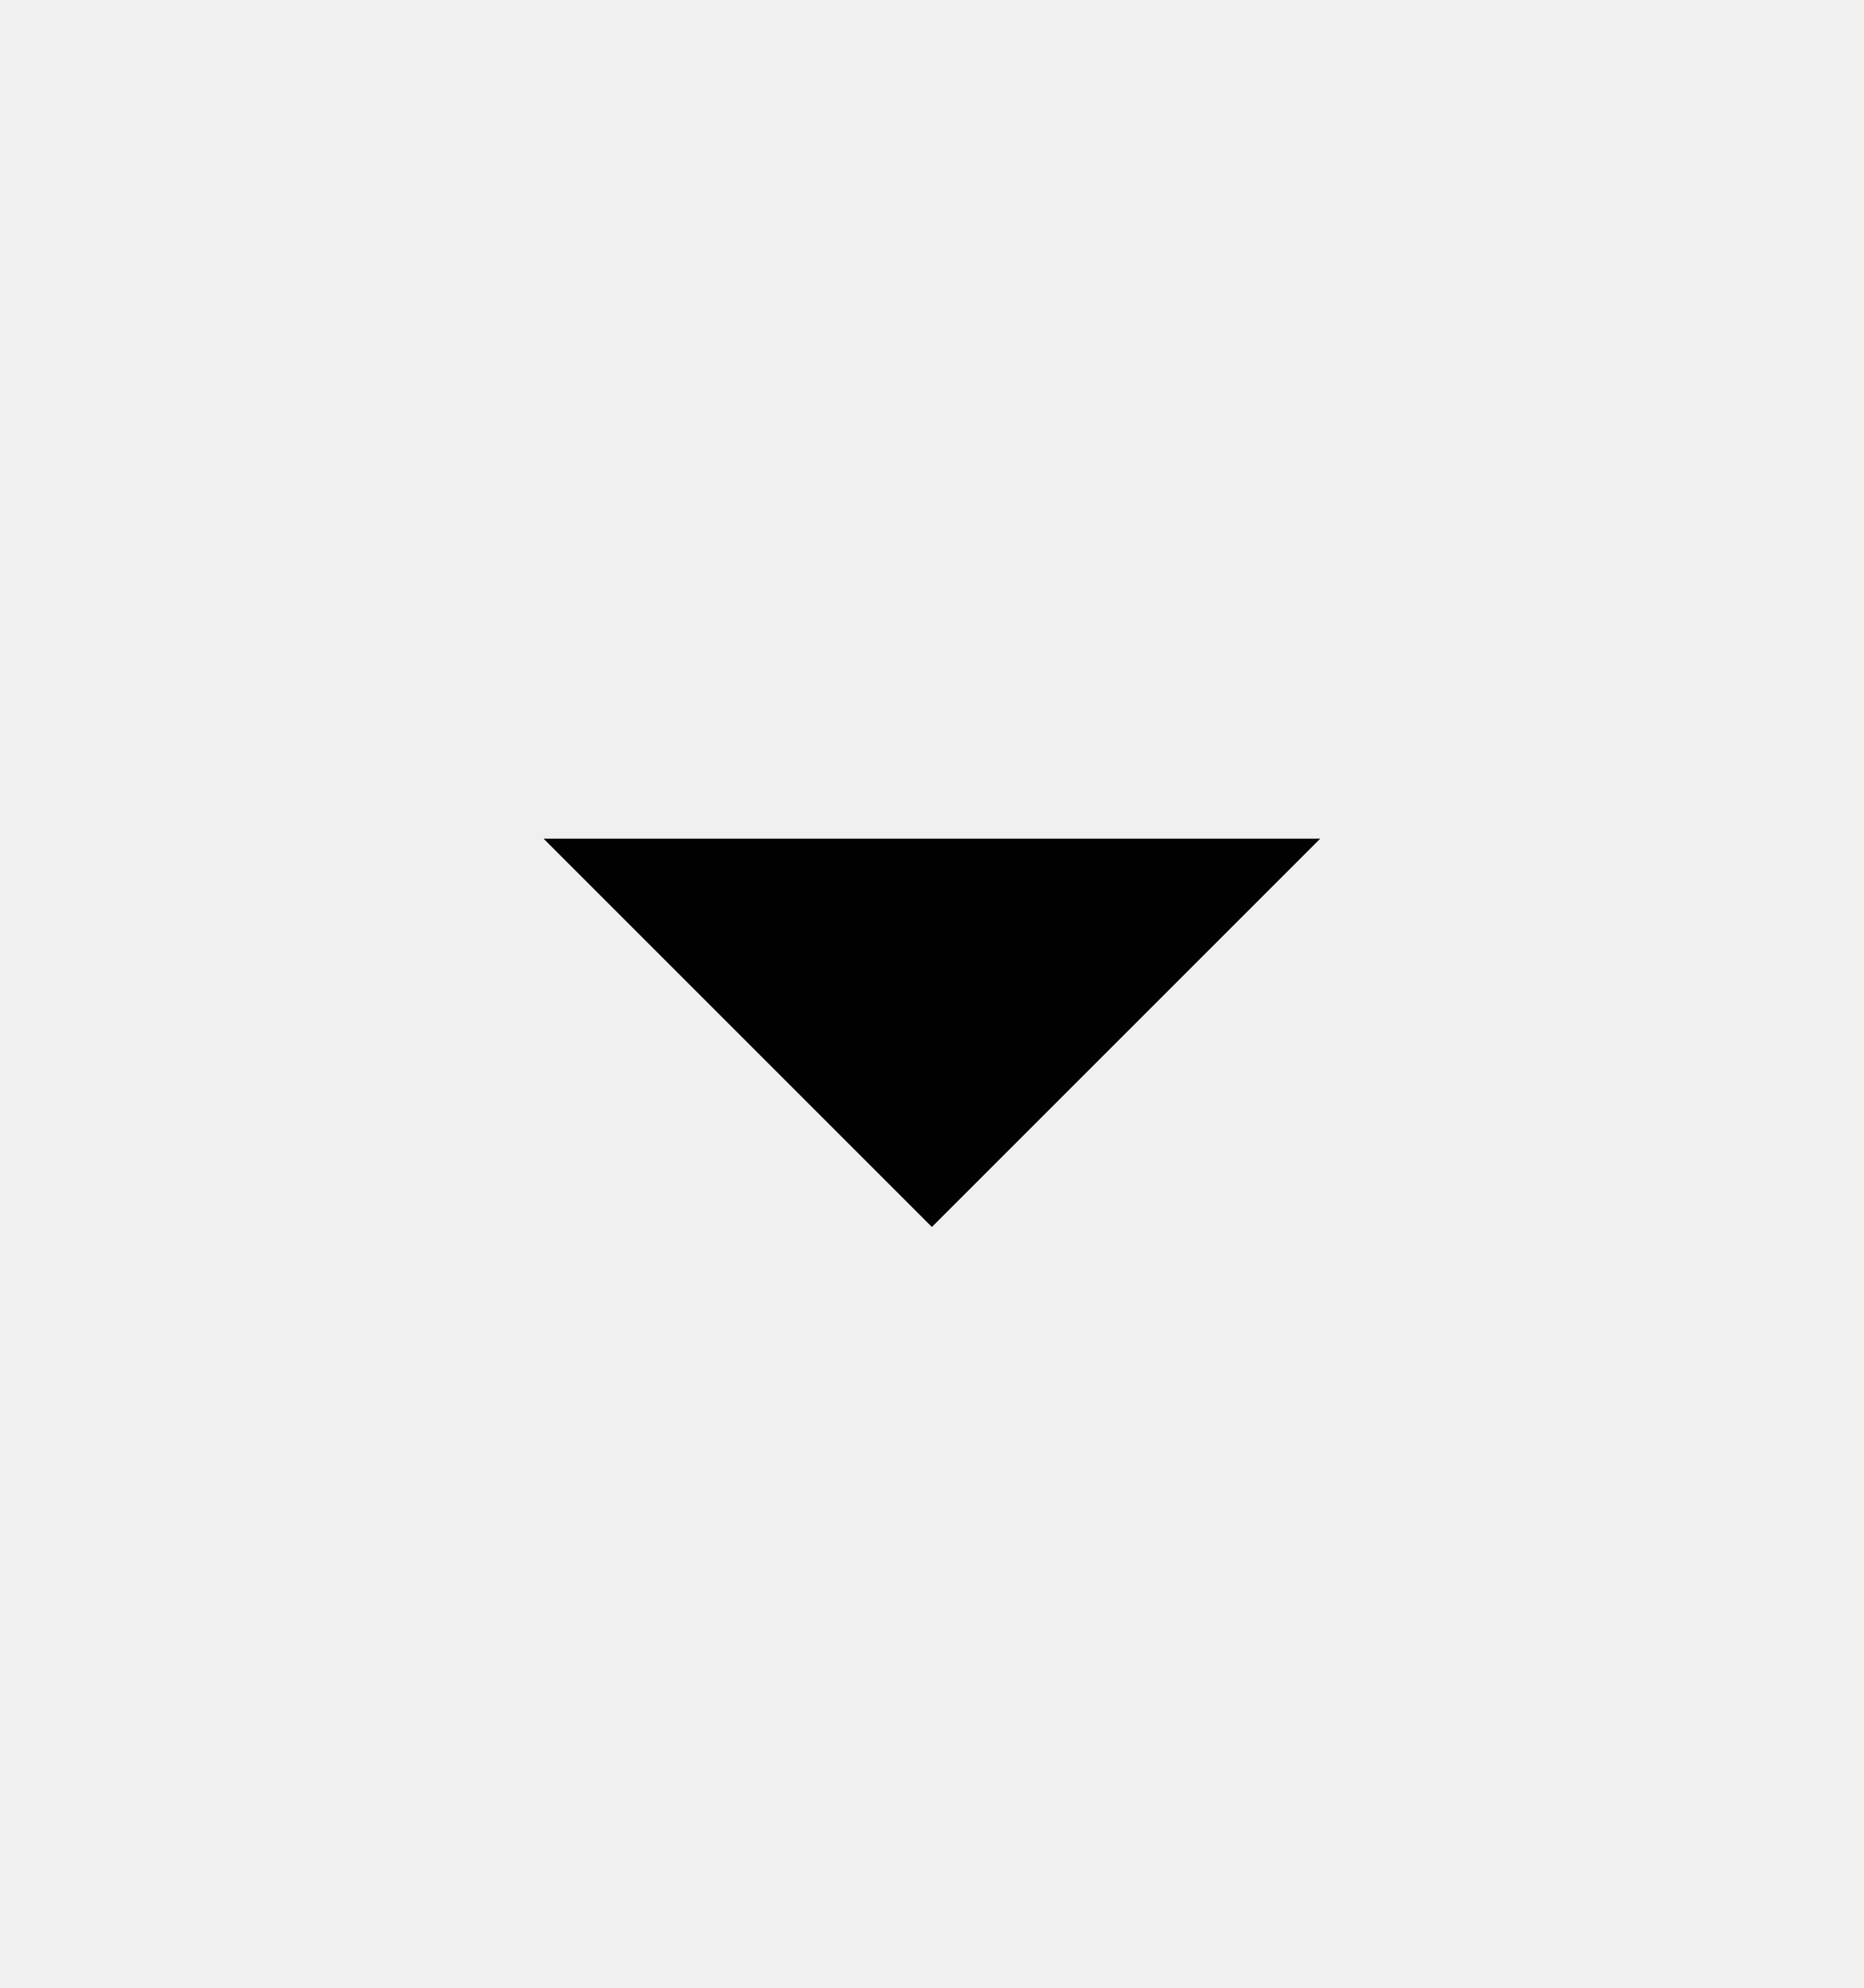
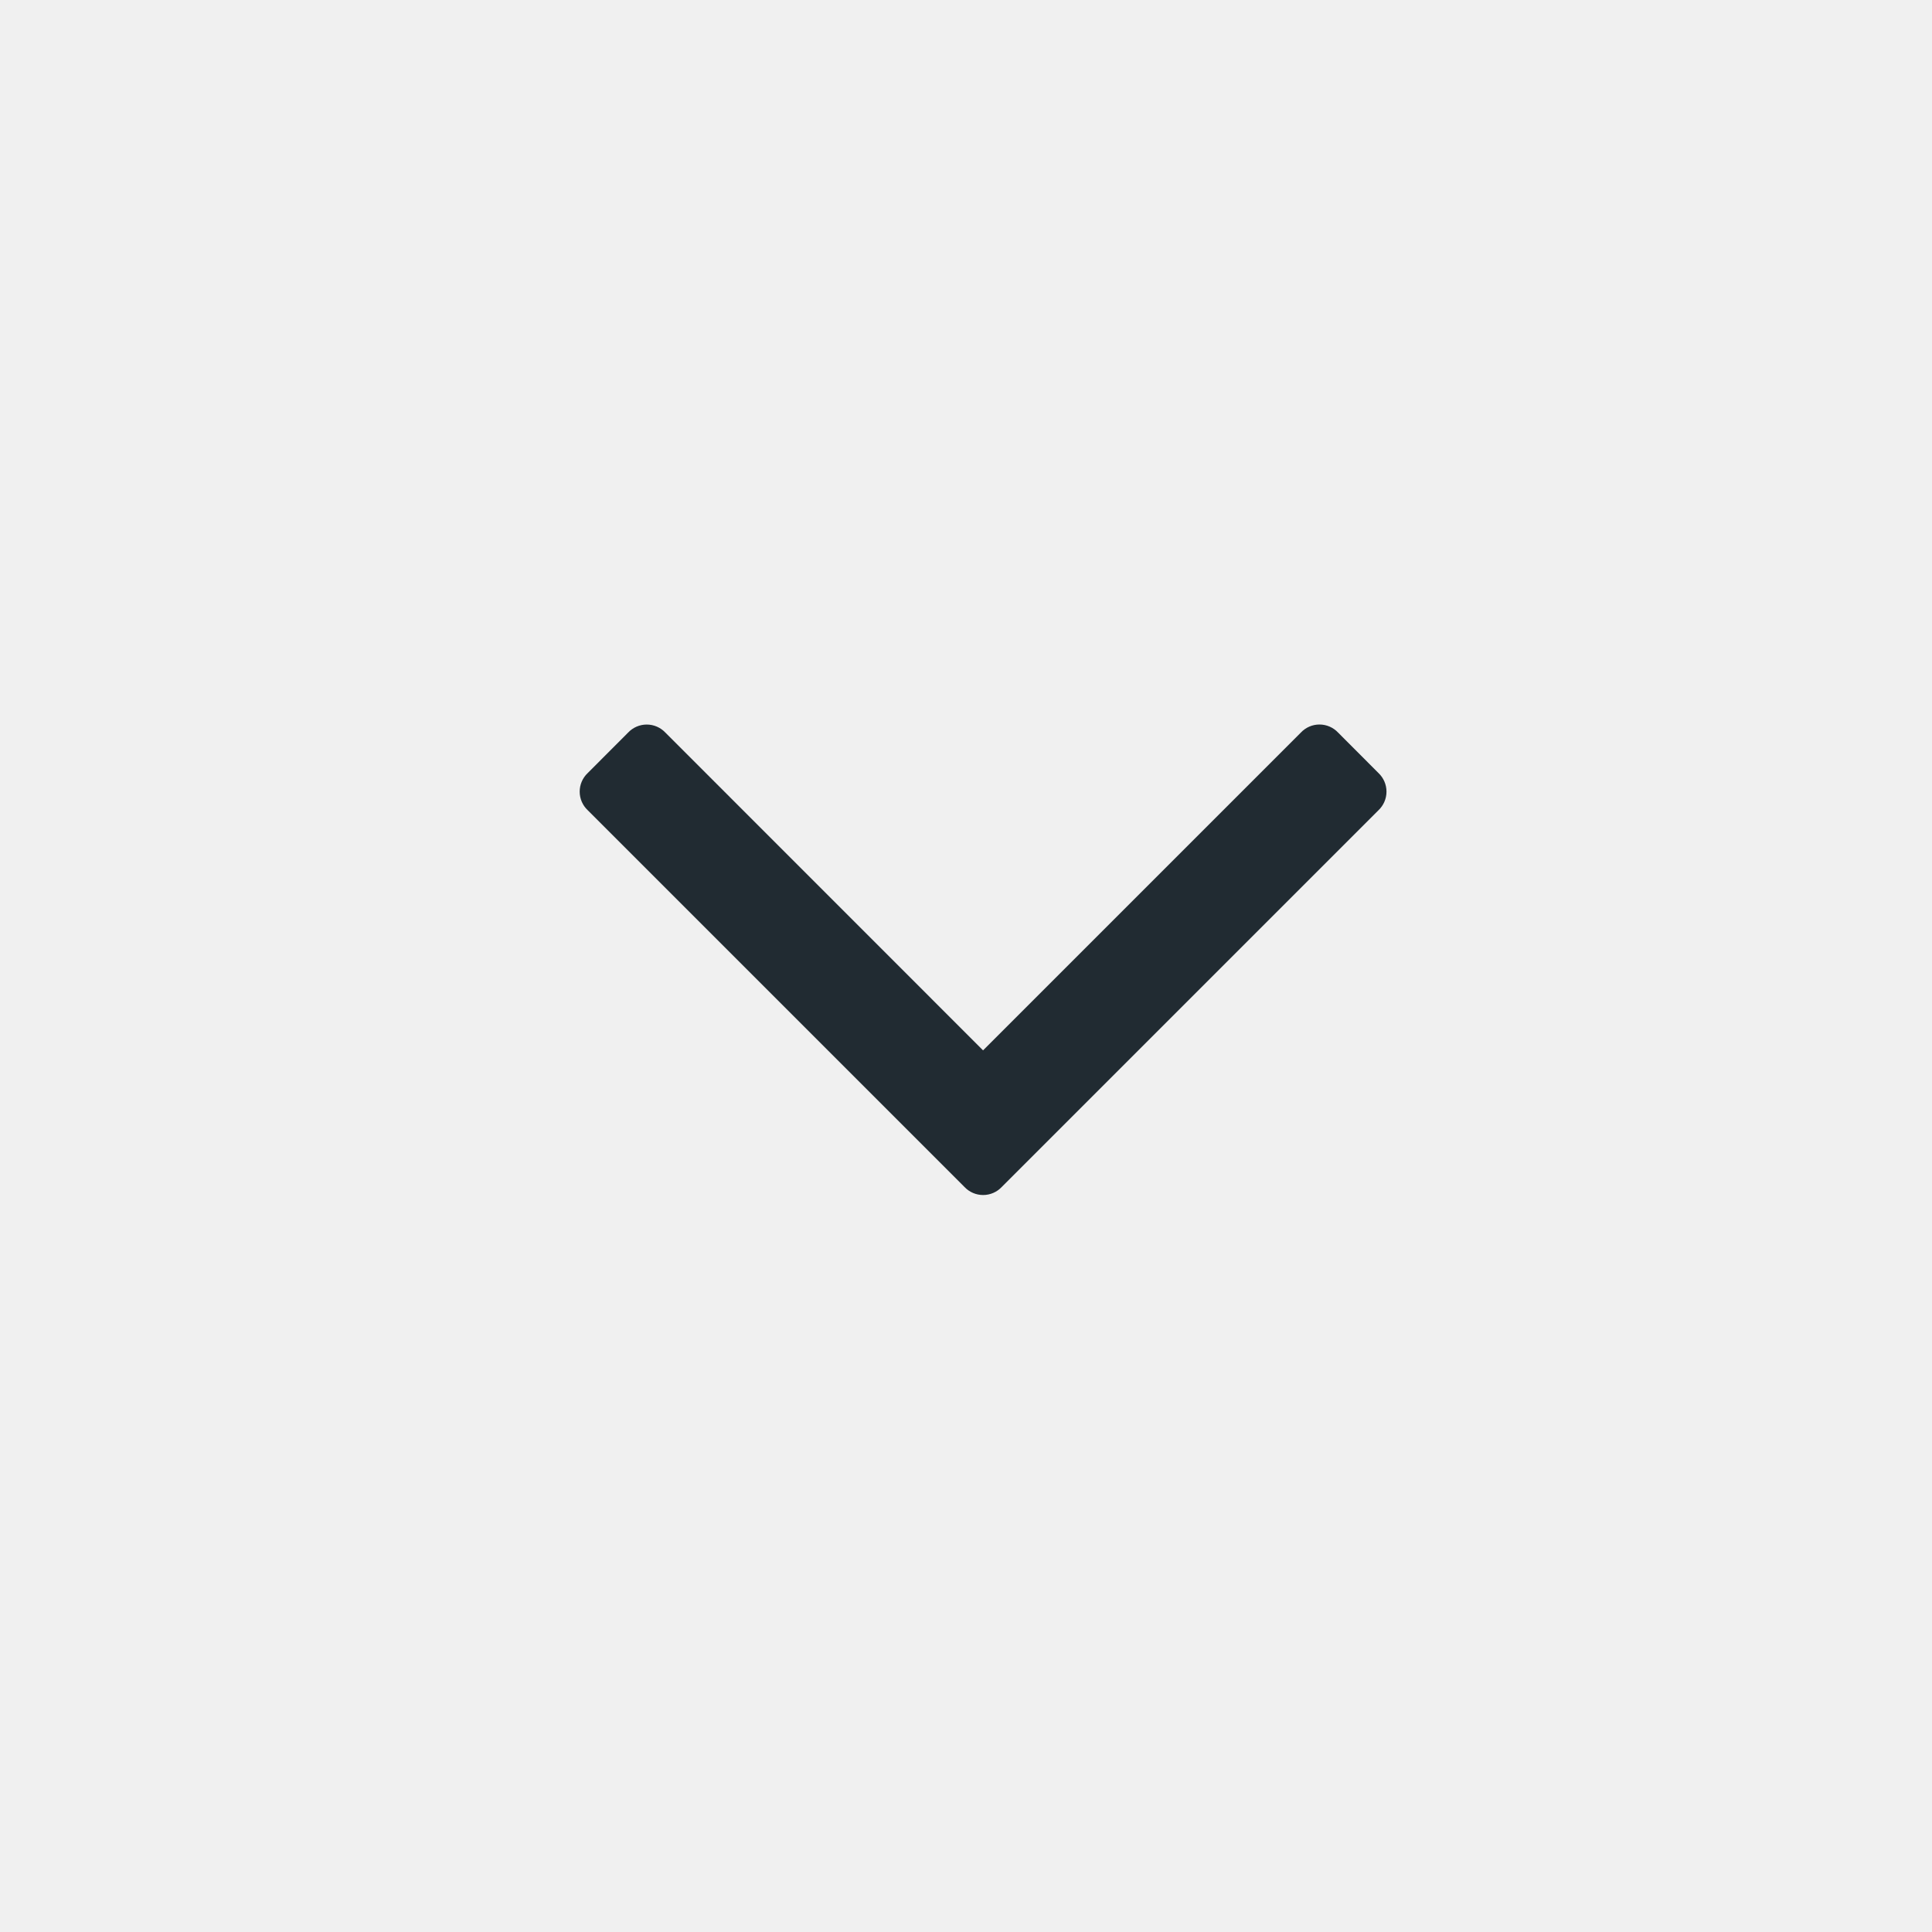
- <svg xmlns="http://www.w3.org/2000/svg" width="15" height="16" fill="none">
-   <g clip-path="url(#a)">
-     <path fill="#000" d="M4.375 6.75 7.5 9.875l3.125-3.125h-6.25Z" />
-   </g>
-   <defs>
-     <clipPath id="a">
-       <path fill="#fff" d="M0 .5h15v15H0z" />
-     </clipPath>
-   </defs>
+ <svg xmlns="http://www.w3.org/2000/svg" width="24" height="24" fill="none">
+   <path fill="#212B32" fill-rule="evenodd" d="M17.124 9.603a.318.318 0 0 1 0 .462l-4.68 4.68a.318.318 0 0 1-.463 0l-4.68-4.68a.317.317 0 0 1 0-.462l.502-.503a.318.318 0 0 1 .462 0l3.947 3.948L16.16 9.1a.317.317 0 0 1 .462 0l.502.503Z" clip-rule="evenodd" />
</svg>
